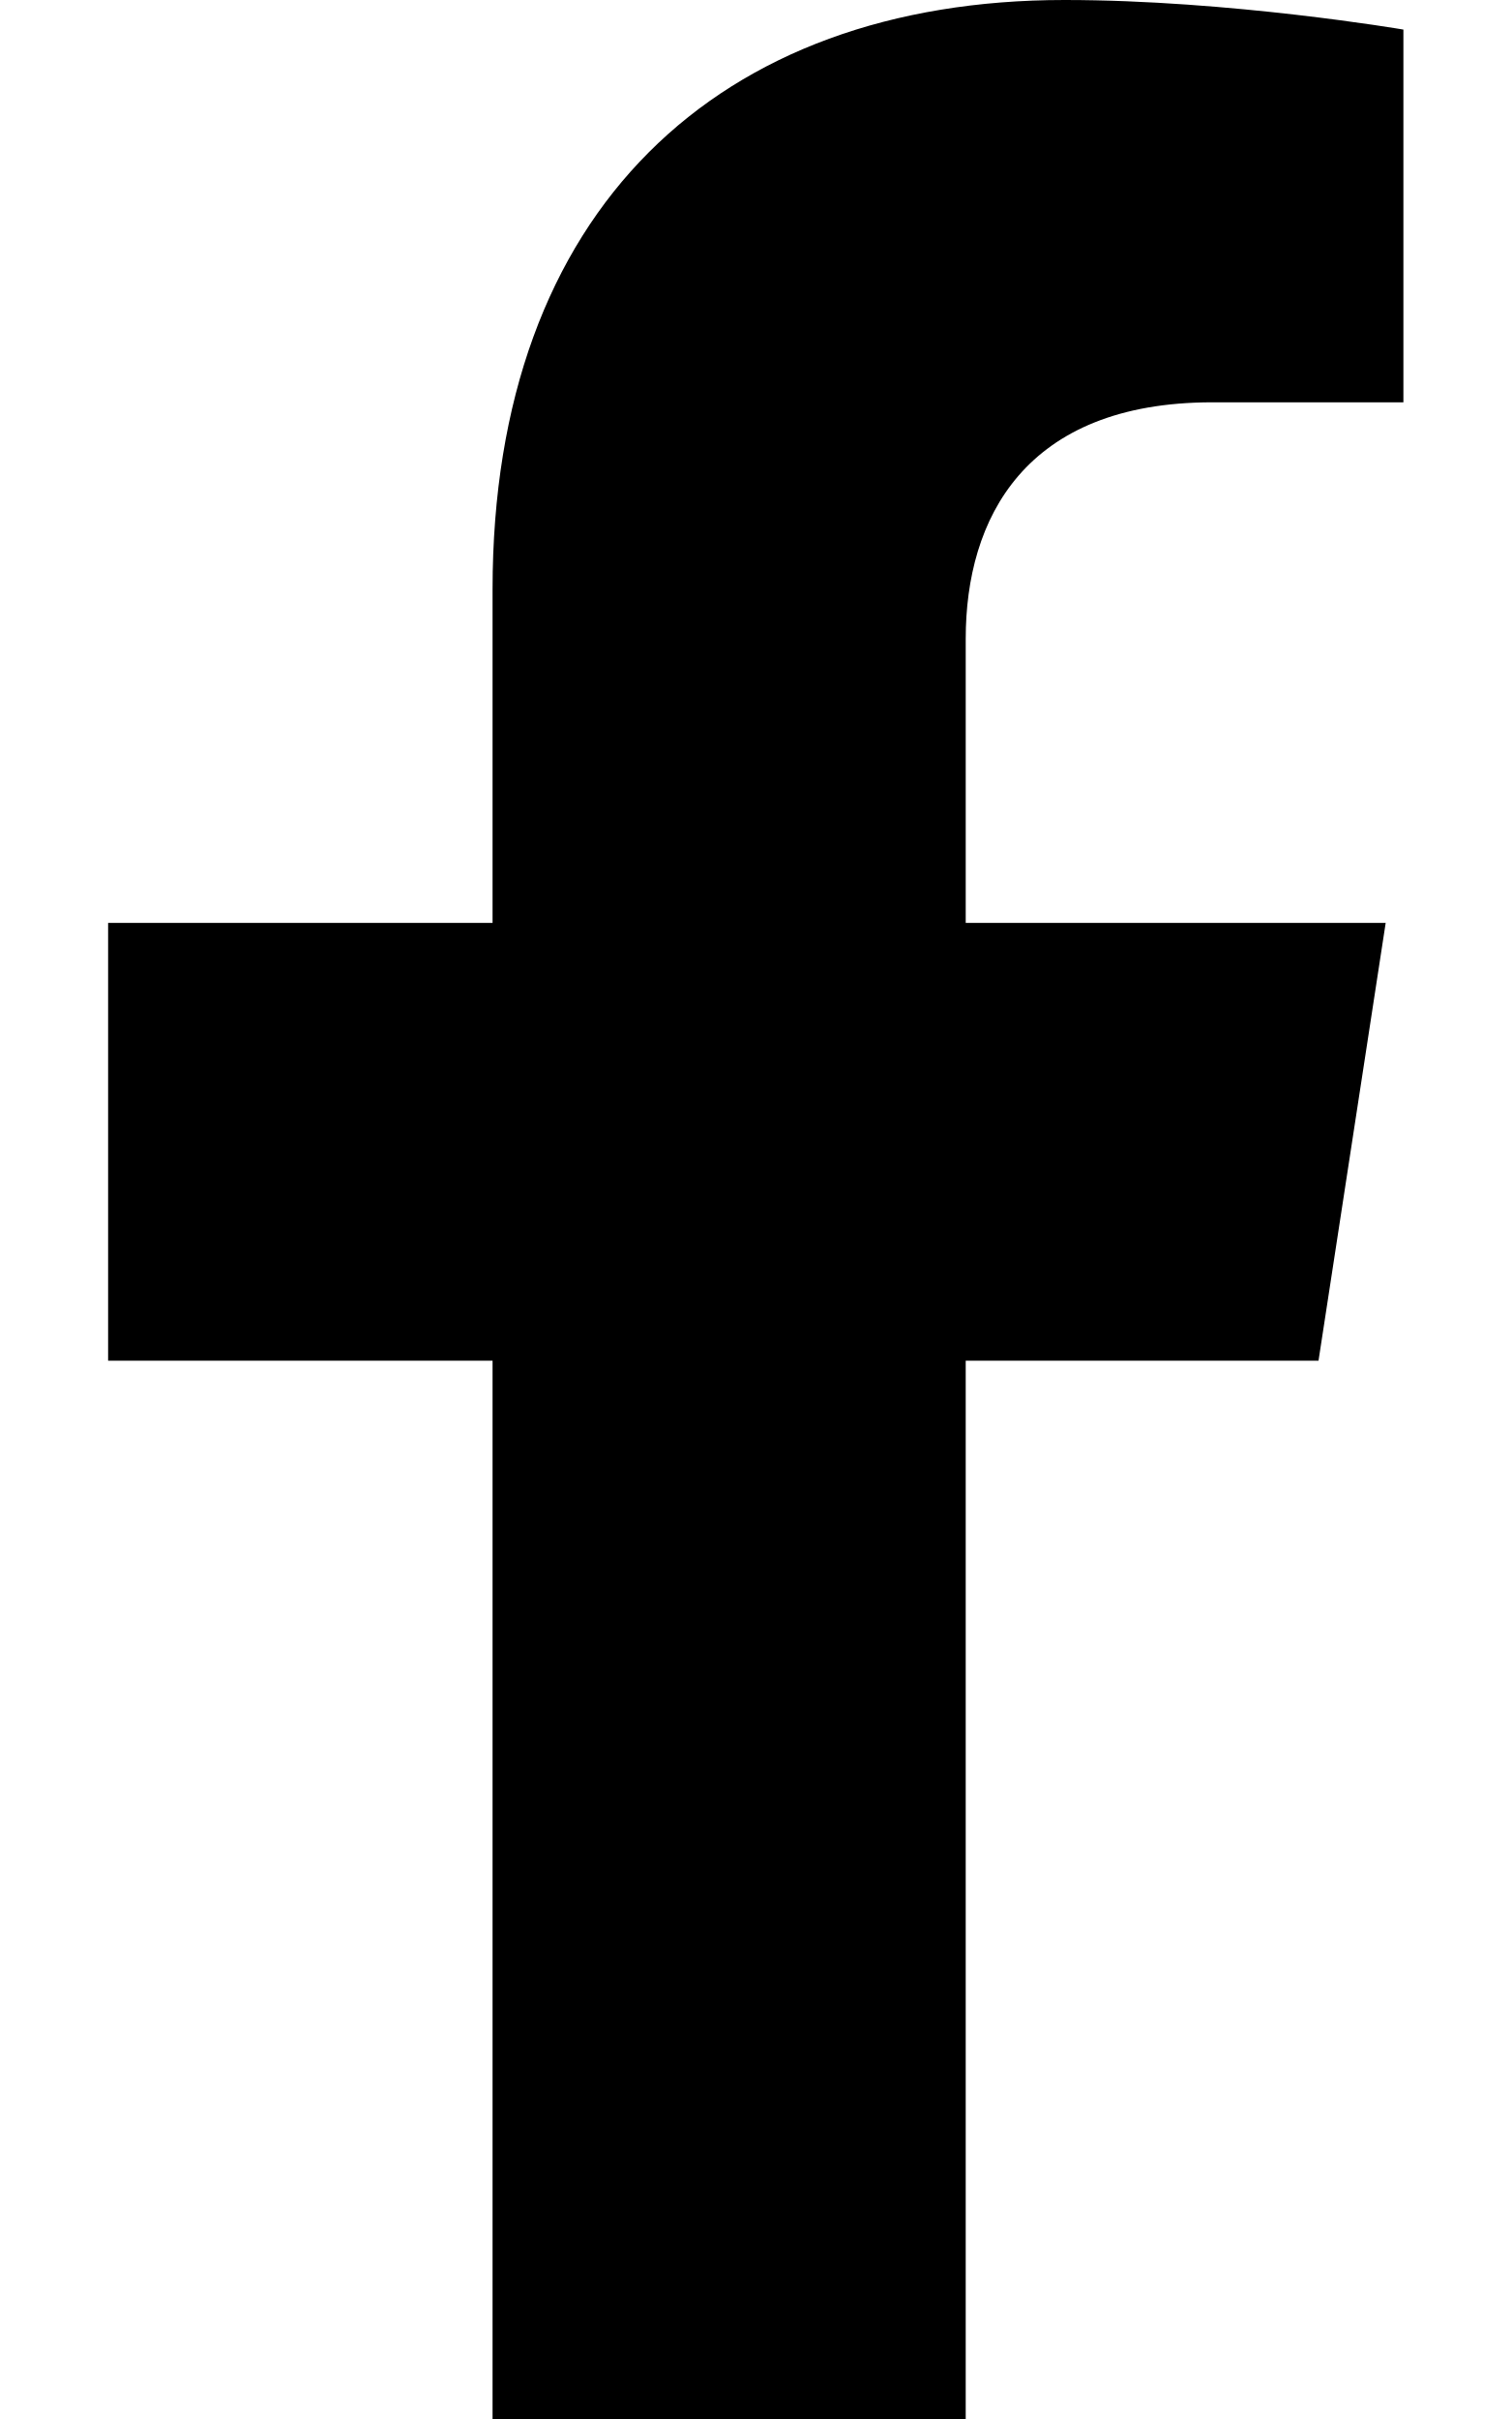
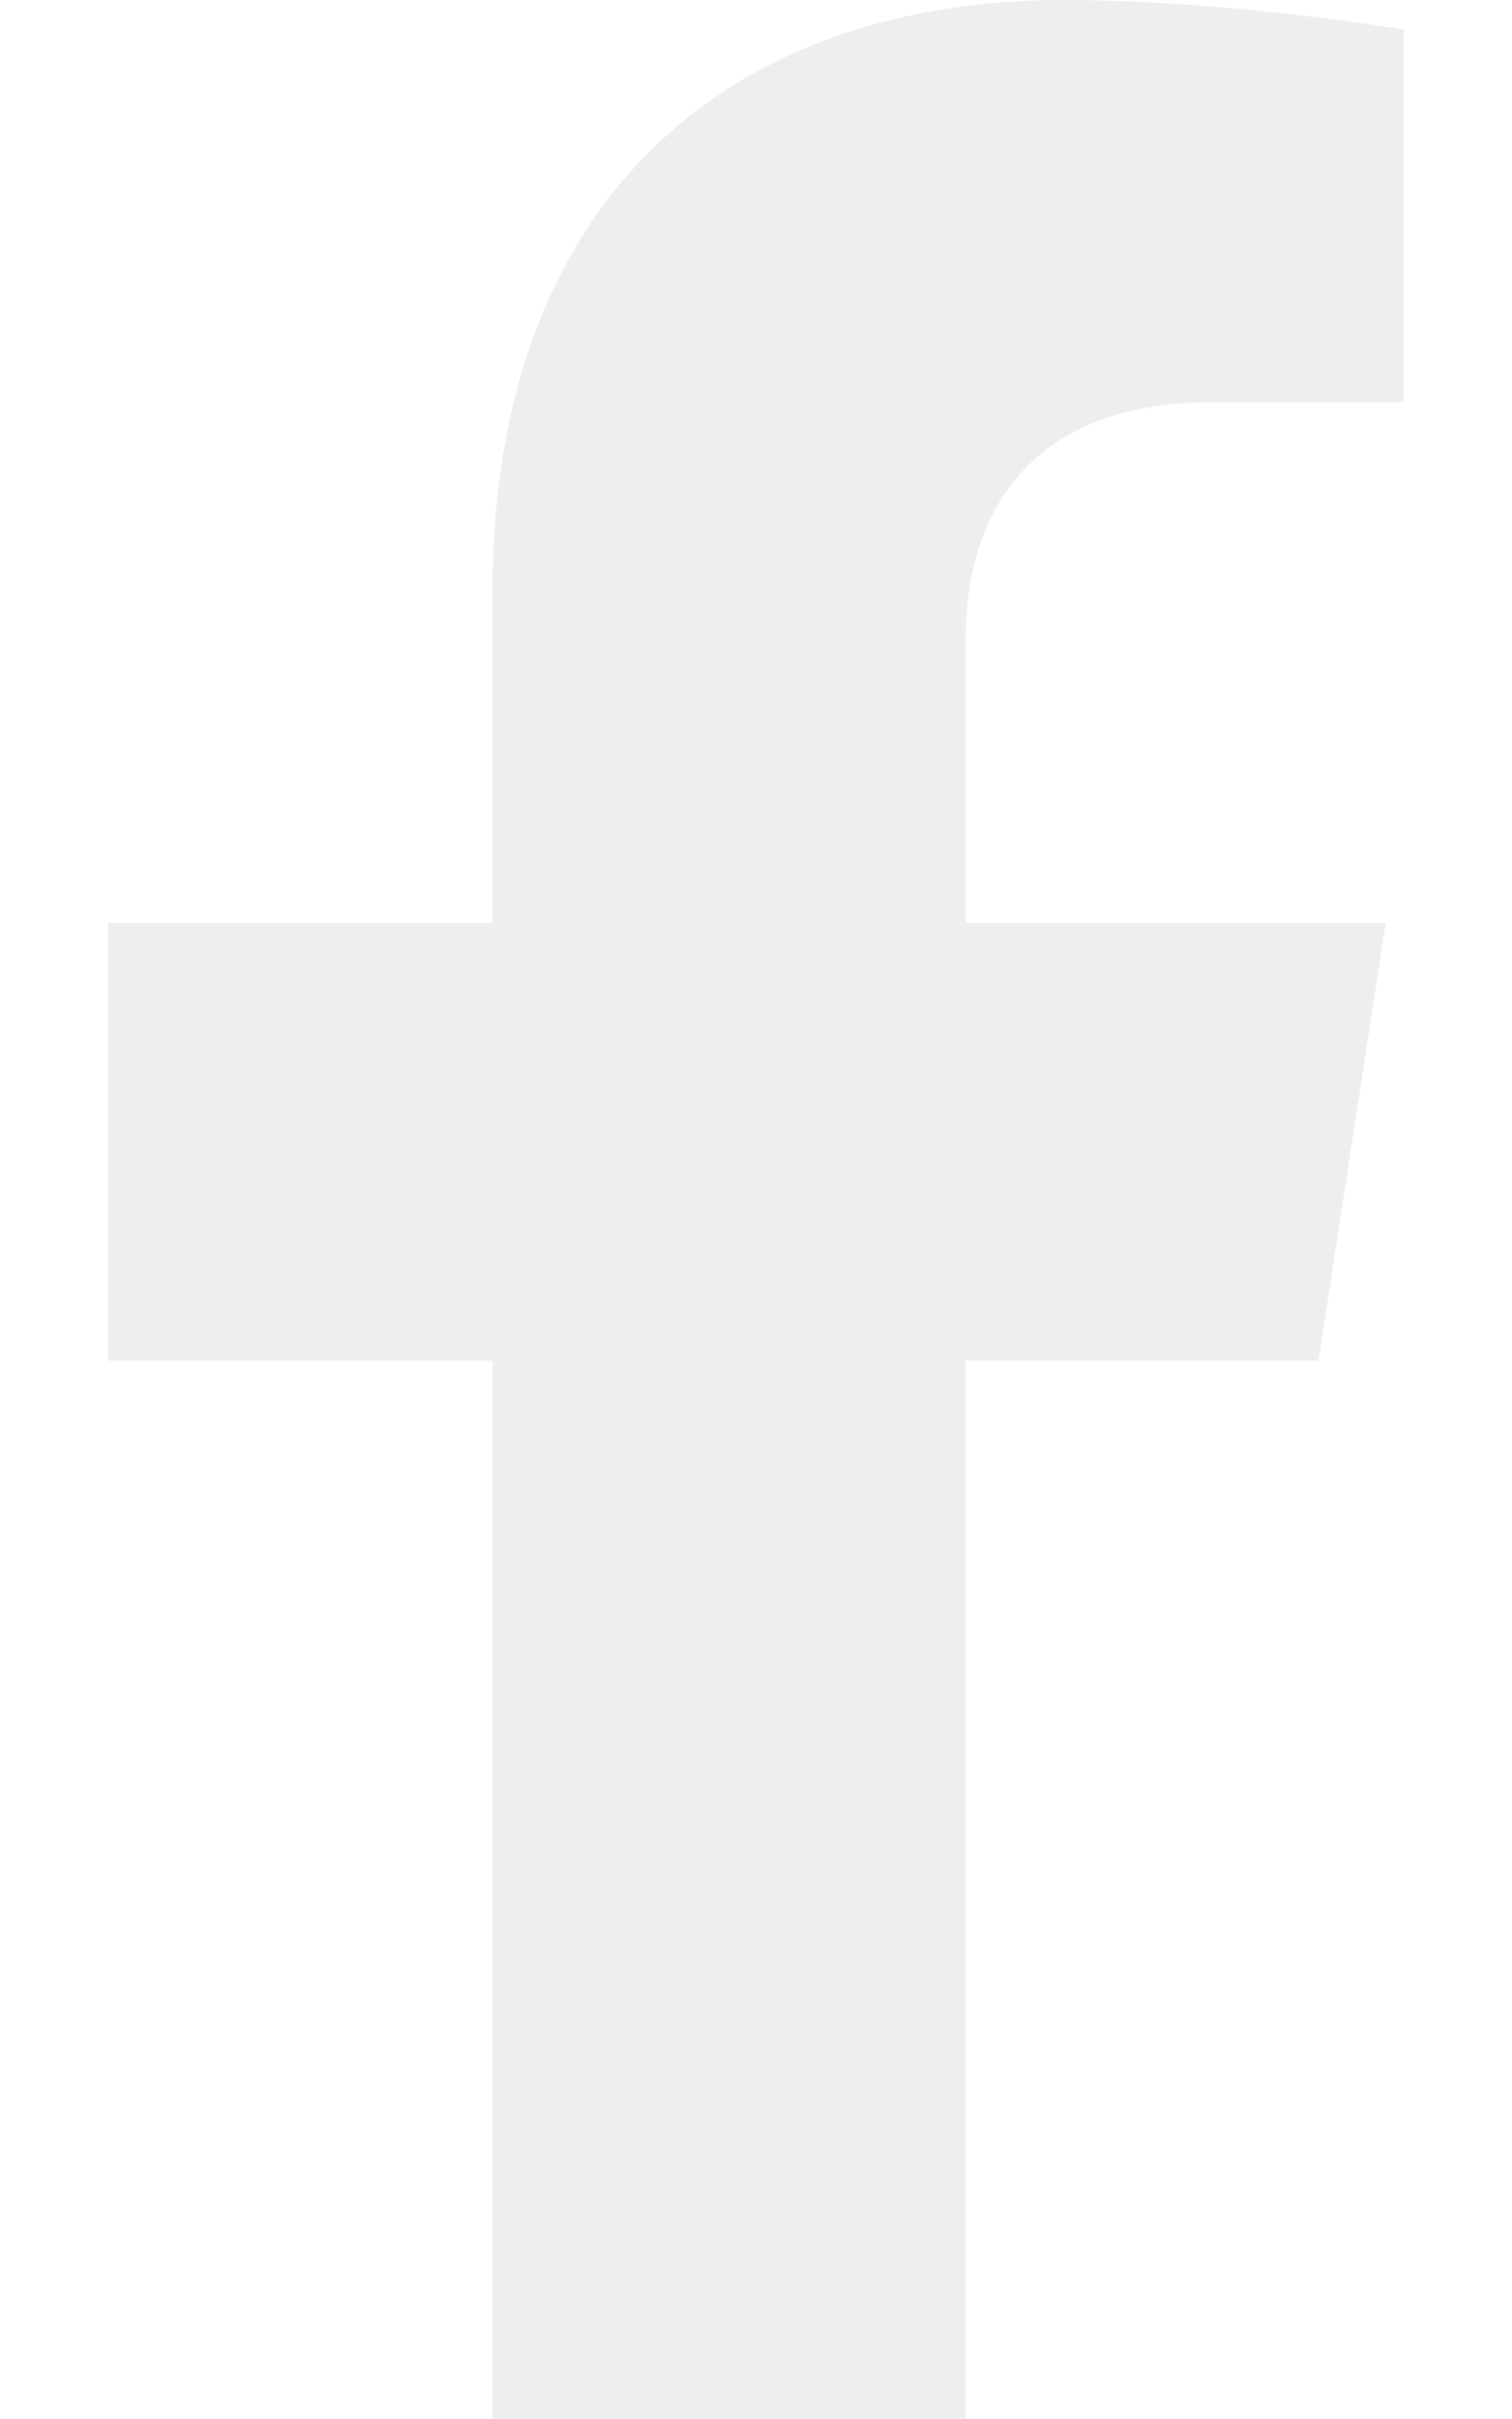
<svg xmlns="http://www.w3.org/2000/svg" aria-hidden="true" focusable="false" data-prefix="fab" data-icon="facebook-f" class="svg-inline--fa fa-facebook-f fa-w-10" role="img" viewBox="0 0 320 512">
-   <path fill="currentColor" d="M279.14 288l14.22-92.66h-88.91v-60.13c0-25.35 12.42-50.06 52.24-50.06h40.42V6.26S260.43 0 225.36 0c-73.22 0-121.08 44.38-121.08 124.72v70.62H22.89V288h81.39v224h100.17V288z" />
+   <path fill="#eeeeee" d="M279.14 288l14.22-92.66h-88.91v-60.13c0-25.35 12.42-50.06 52.24-50.06h40.42V6.26S260.43 0 225.36 0c-73.22 0-121.08 44.38-121.08 124.72v70.62H22.89V288h81.39v224h100.17V288z" />
</svg>
